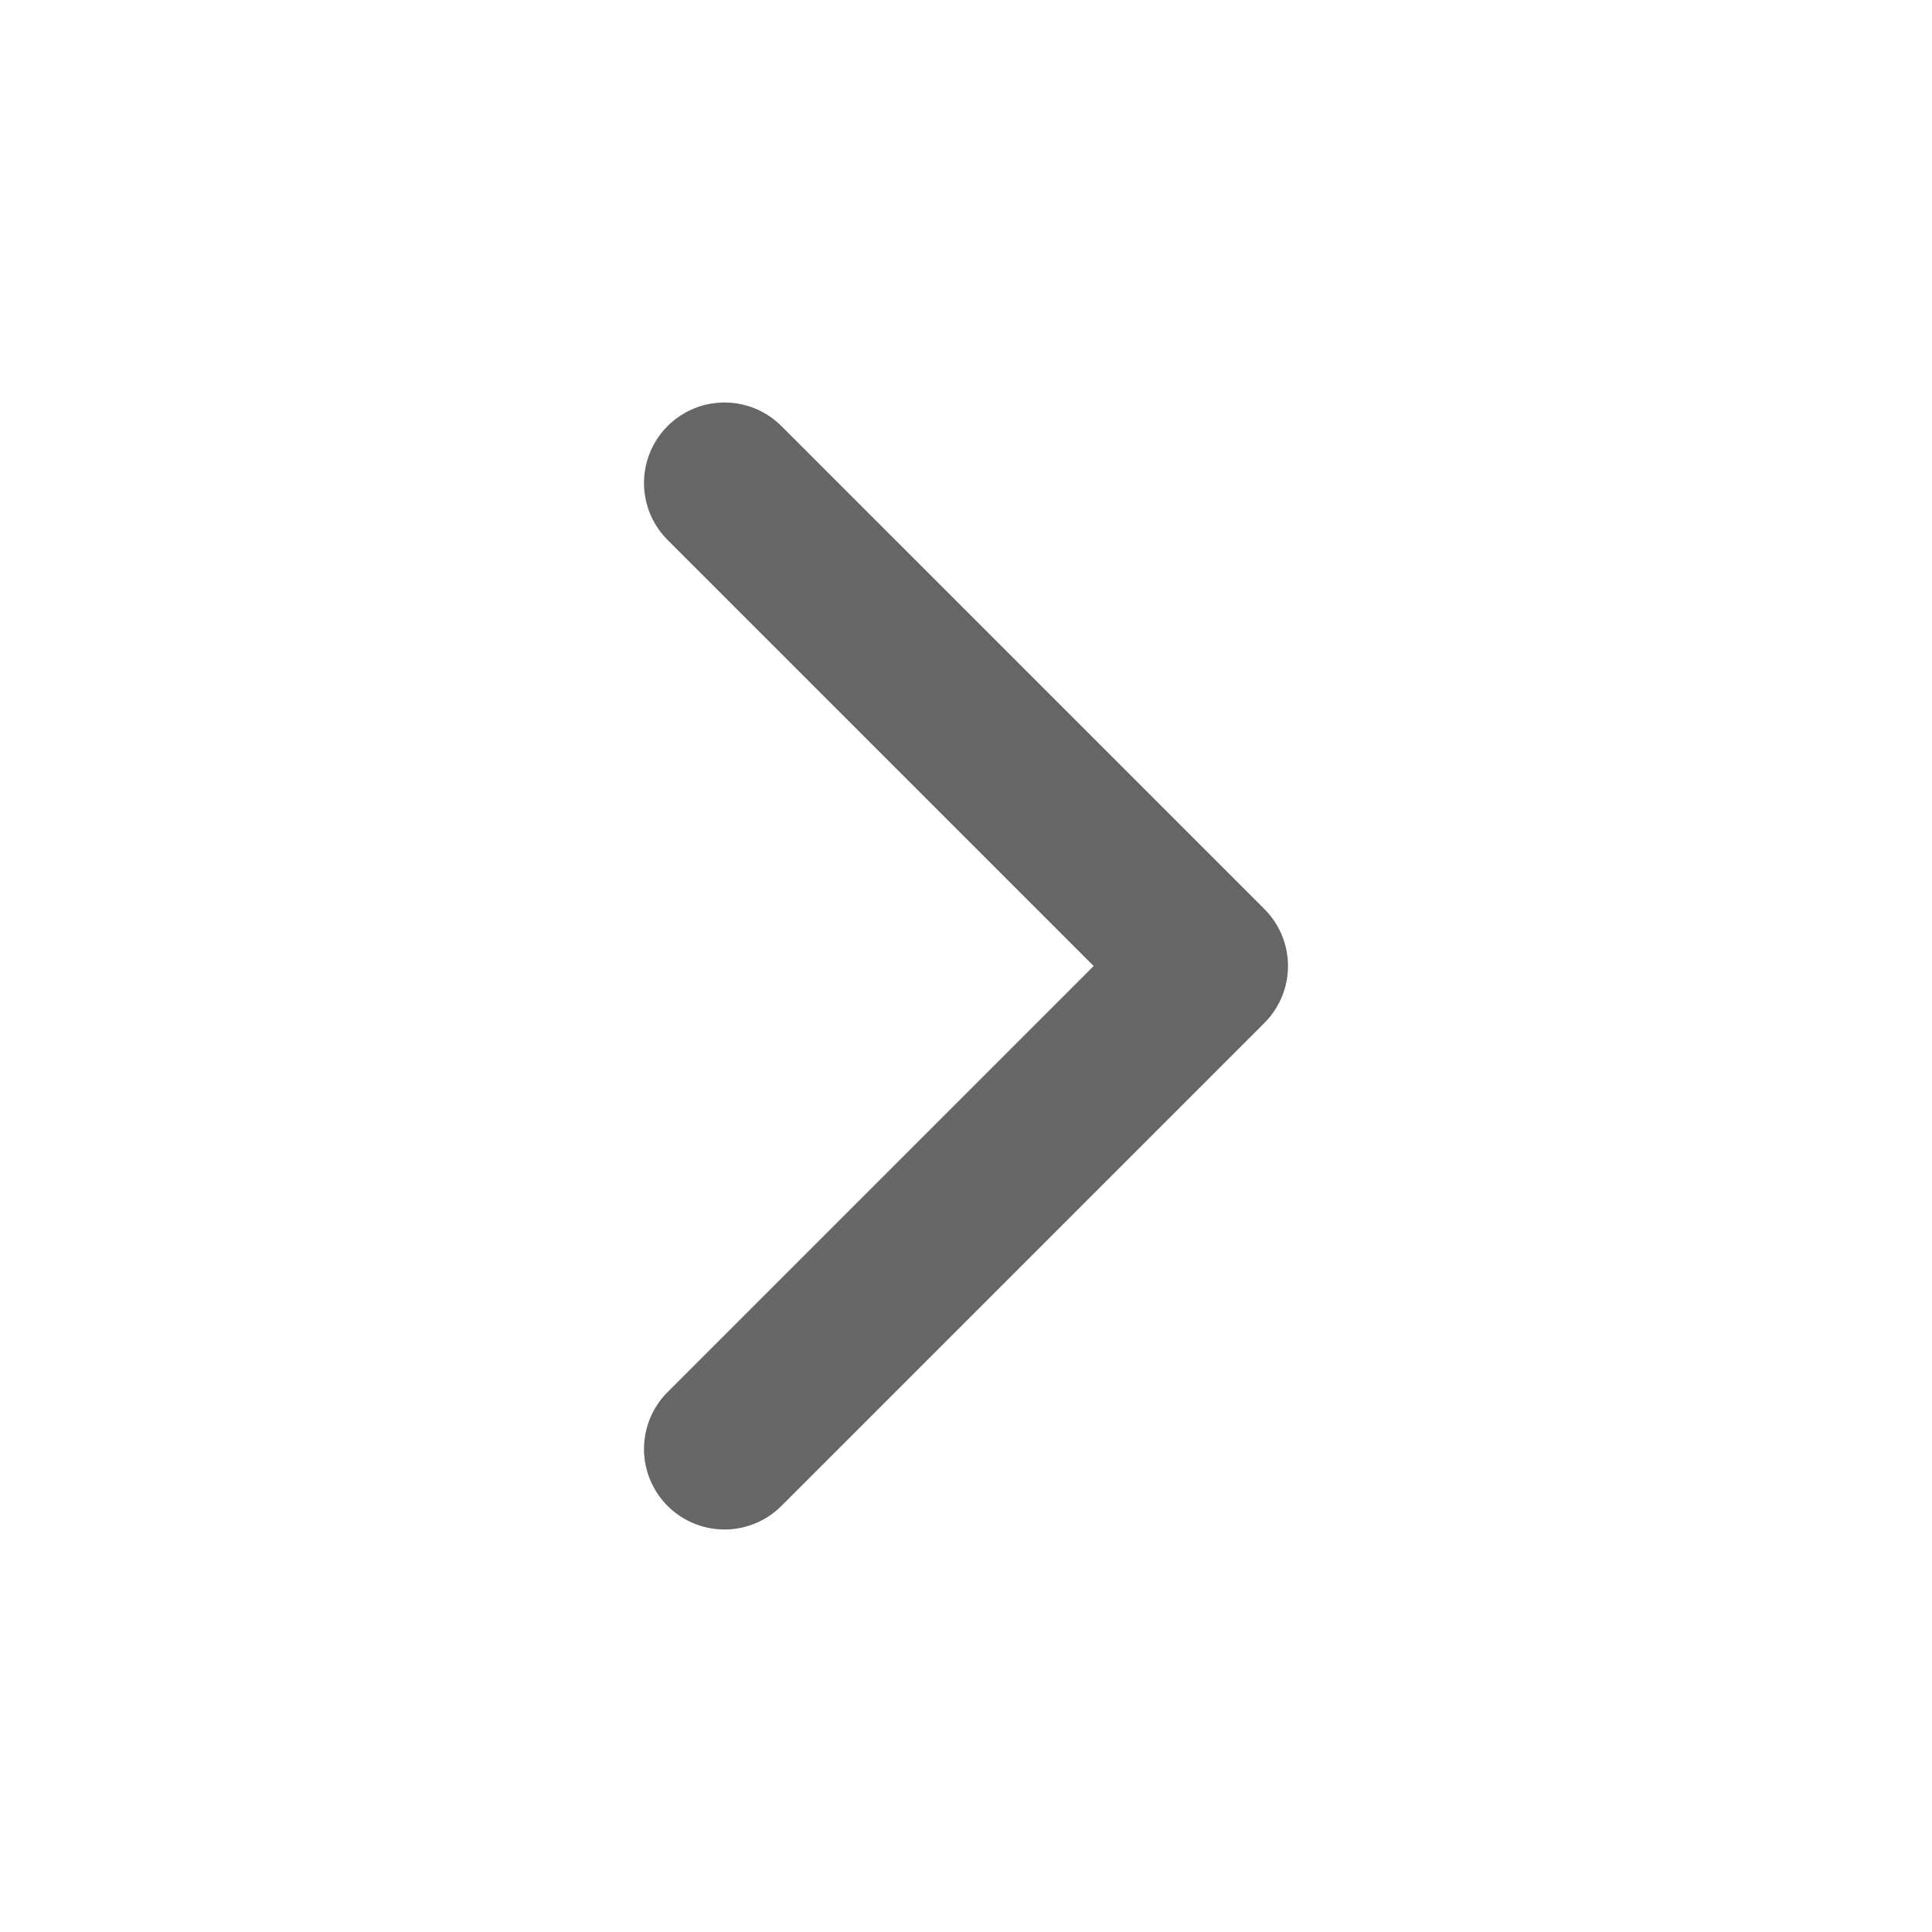
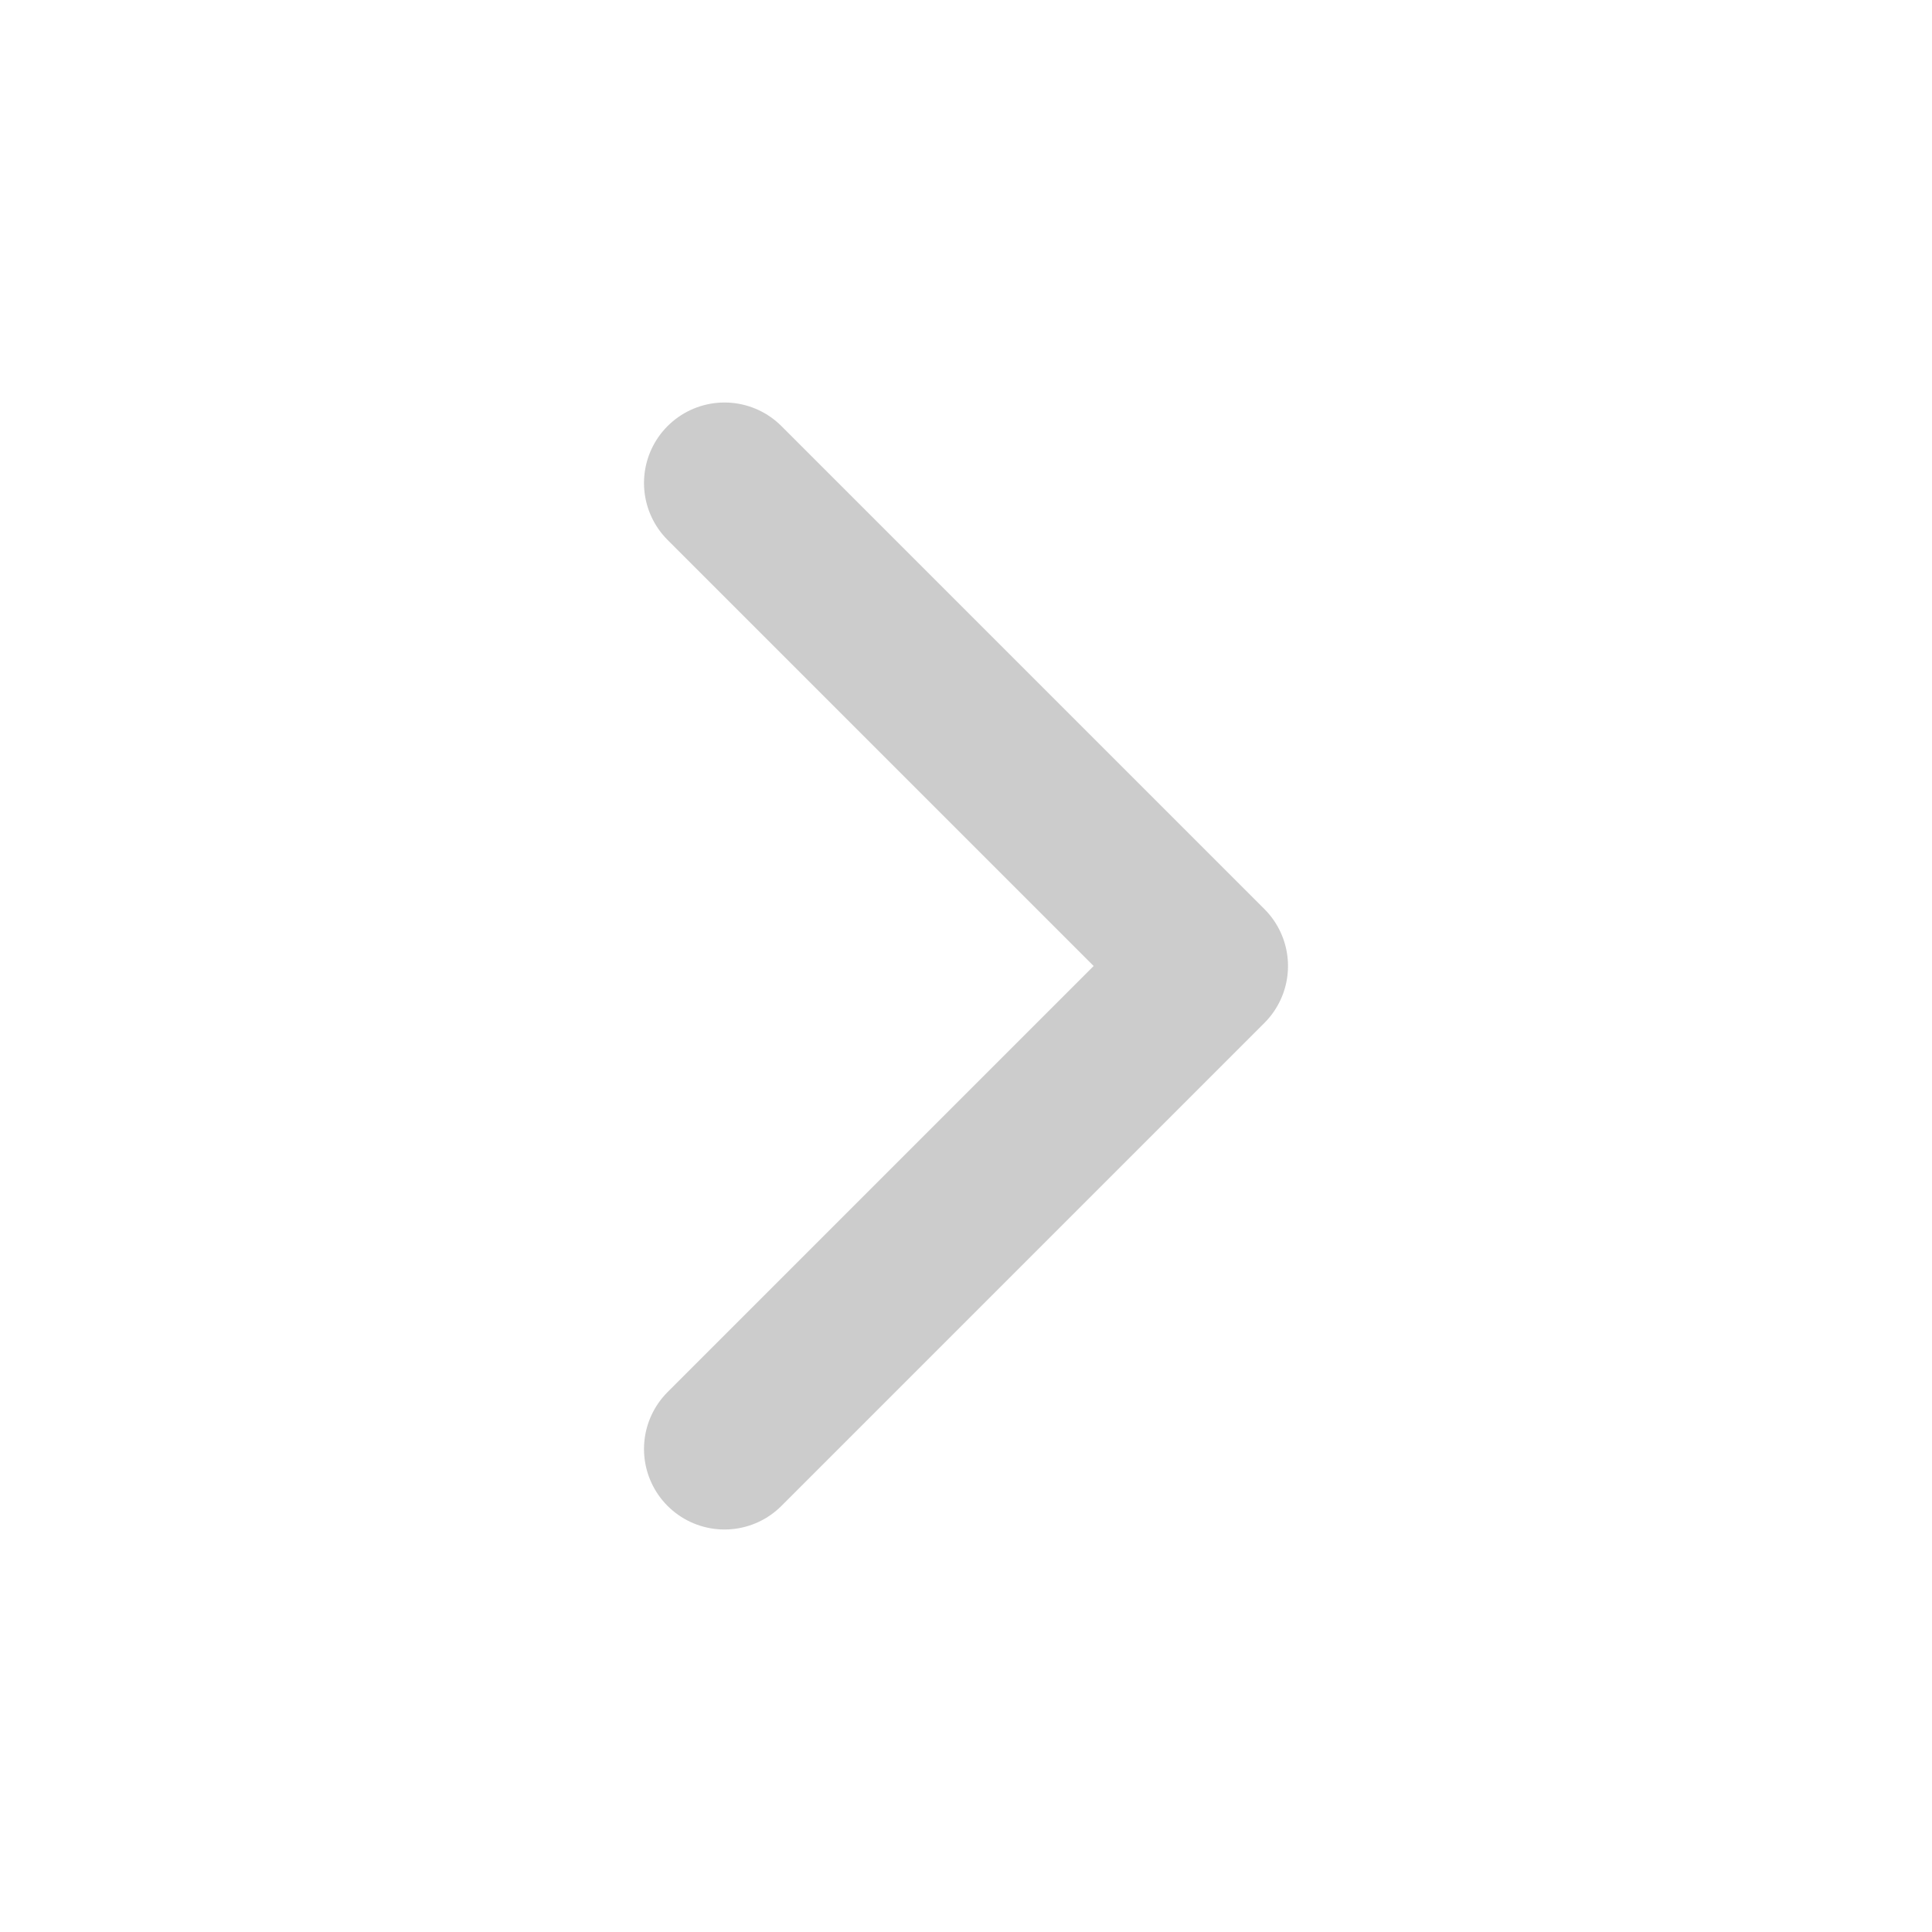
- <svg xmlns="http://www.w3.org/2000/svg" width="24" height="24" viewBox="0 0 24 24" fill="none" stroke="currentColor" stroke-width="2" stroke-linecap="round" stroke-linejoin="round" class="feather feather-chevron-right" color="#666">
+ <svg xmlns="http://www.w3.org/2000/svg" width="24" height="24" viewBox="0 0 24 24" fill="none" stroke="currentColor" stroke-width="2" stroke-linecap="round" stroke-linejoin="round" class="feather feather-chevron-right" color="#ccc">
  <polyline points="9 18 15 12 9 6" />
</svg>
